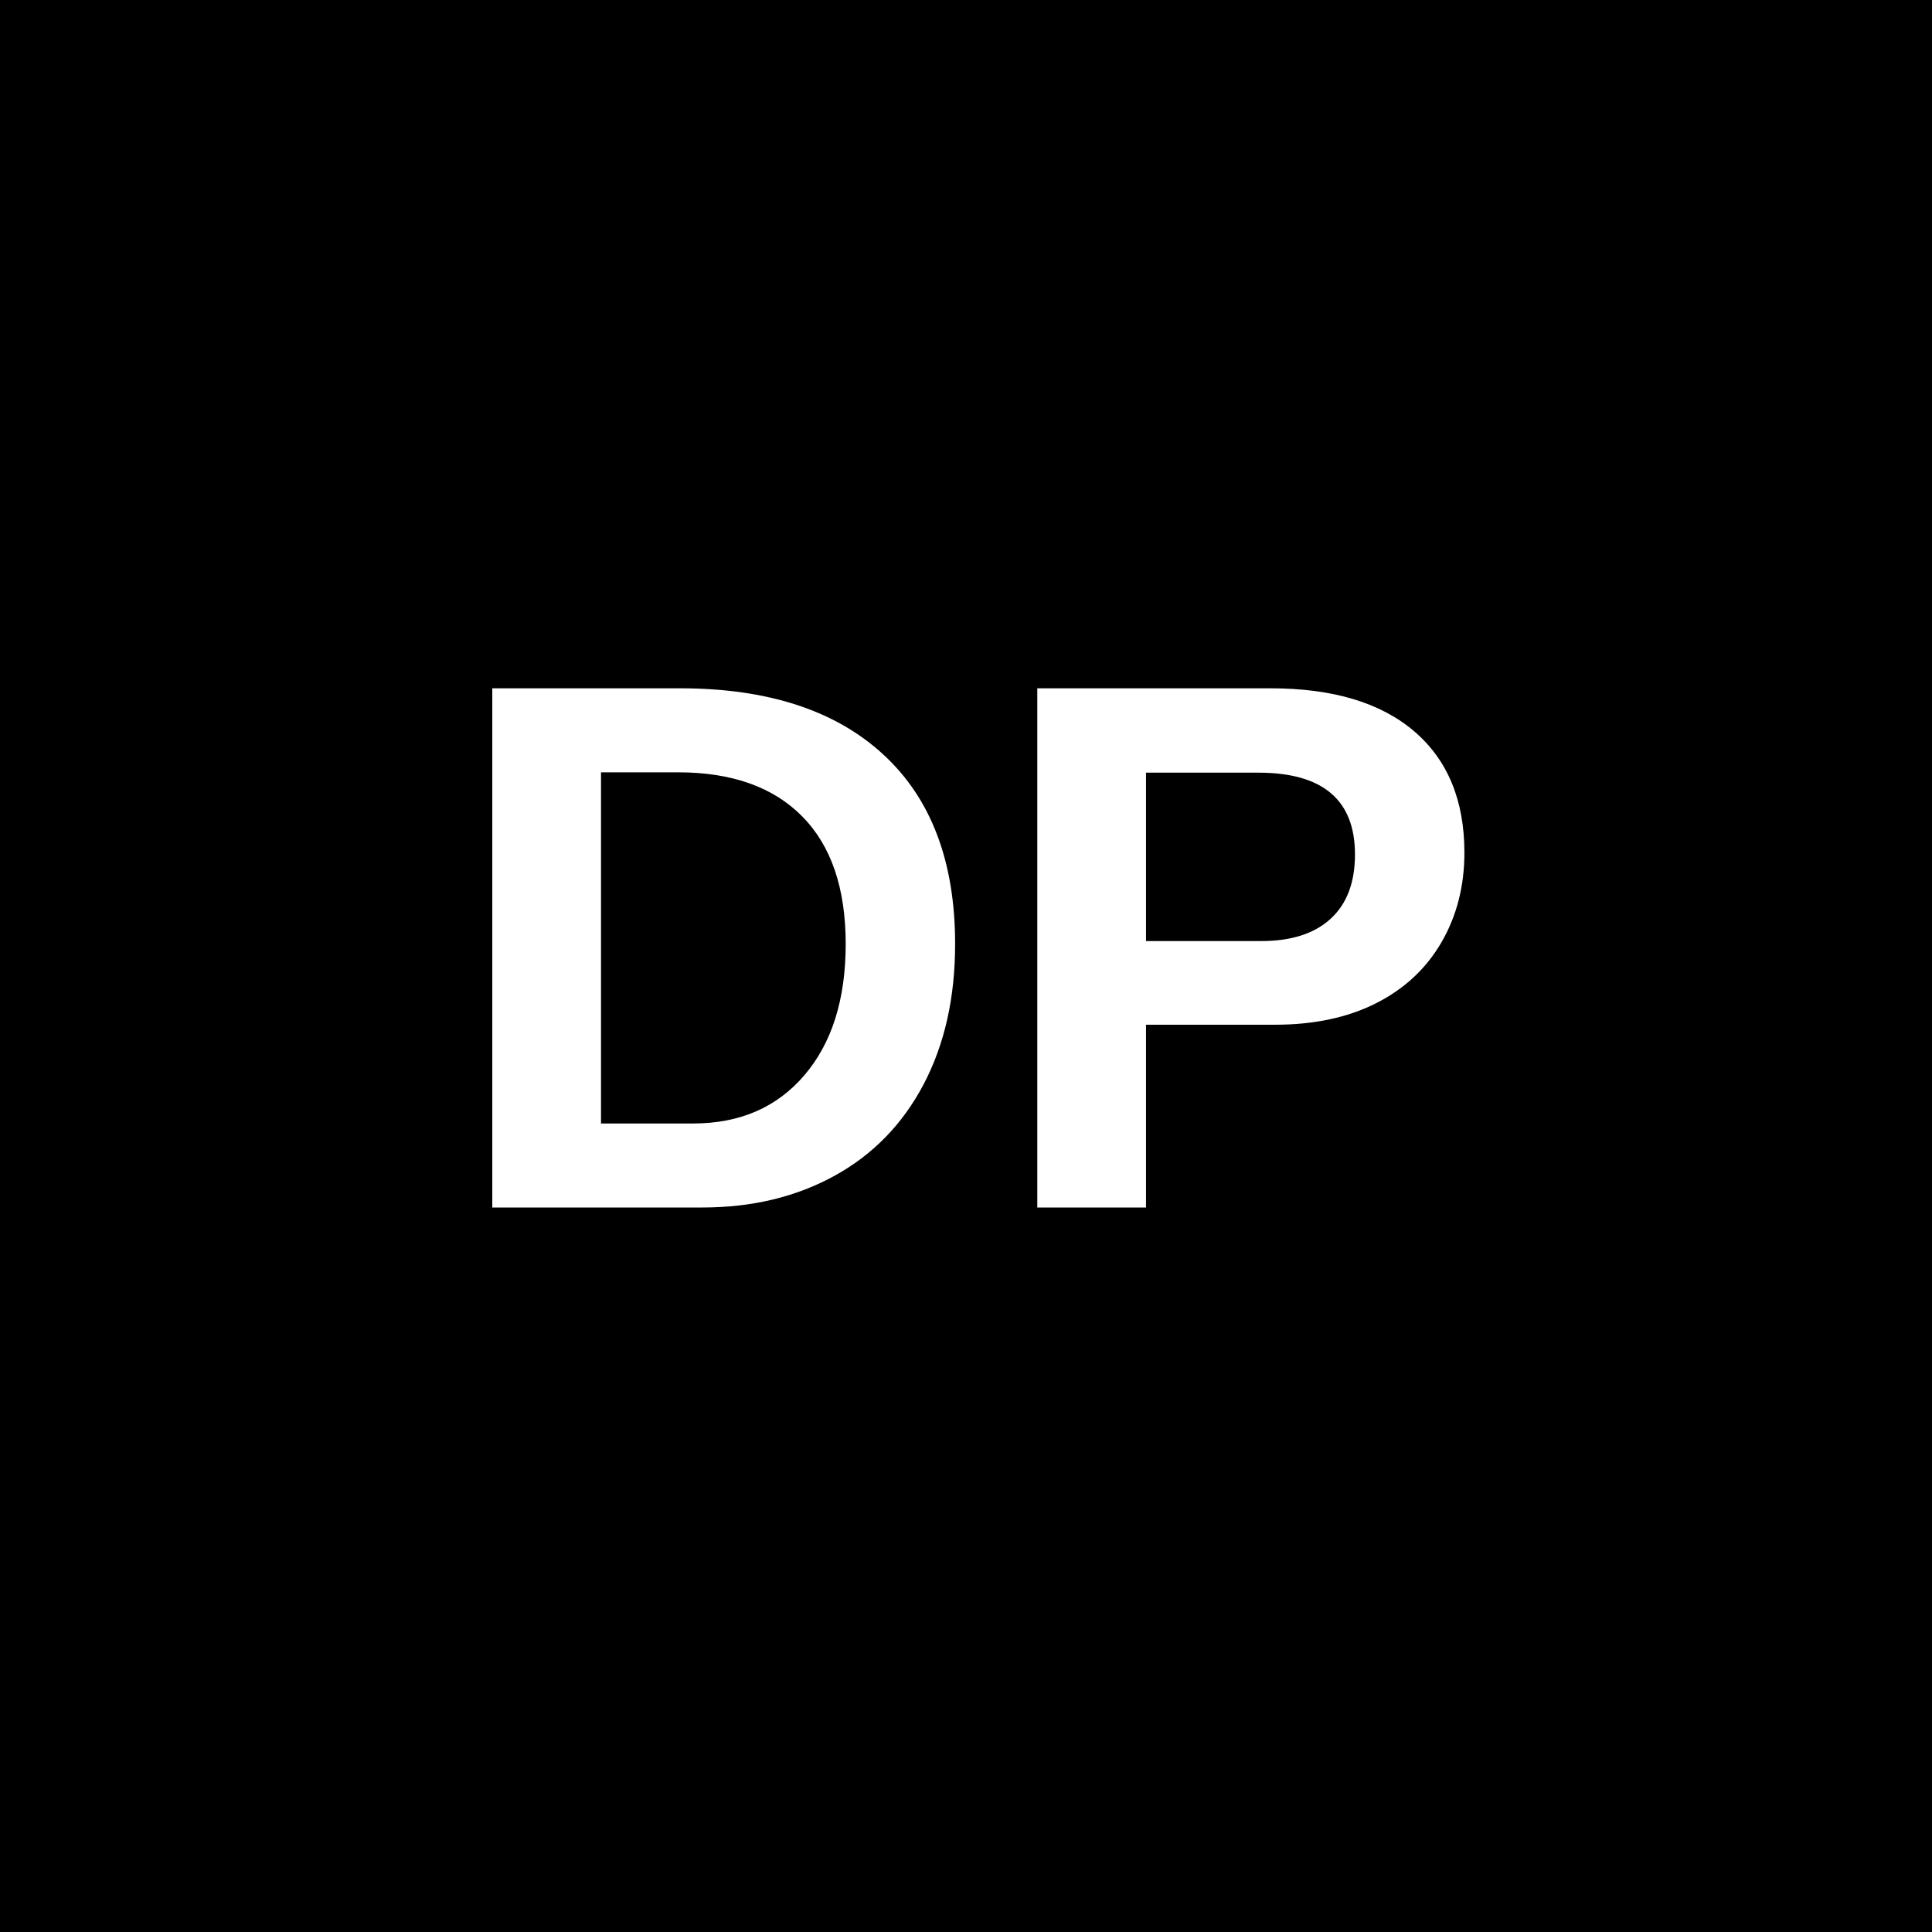
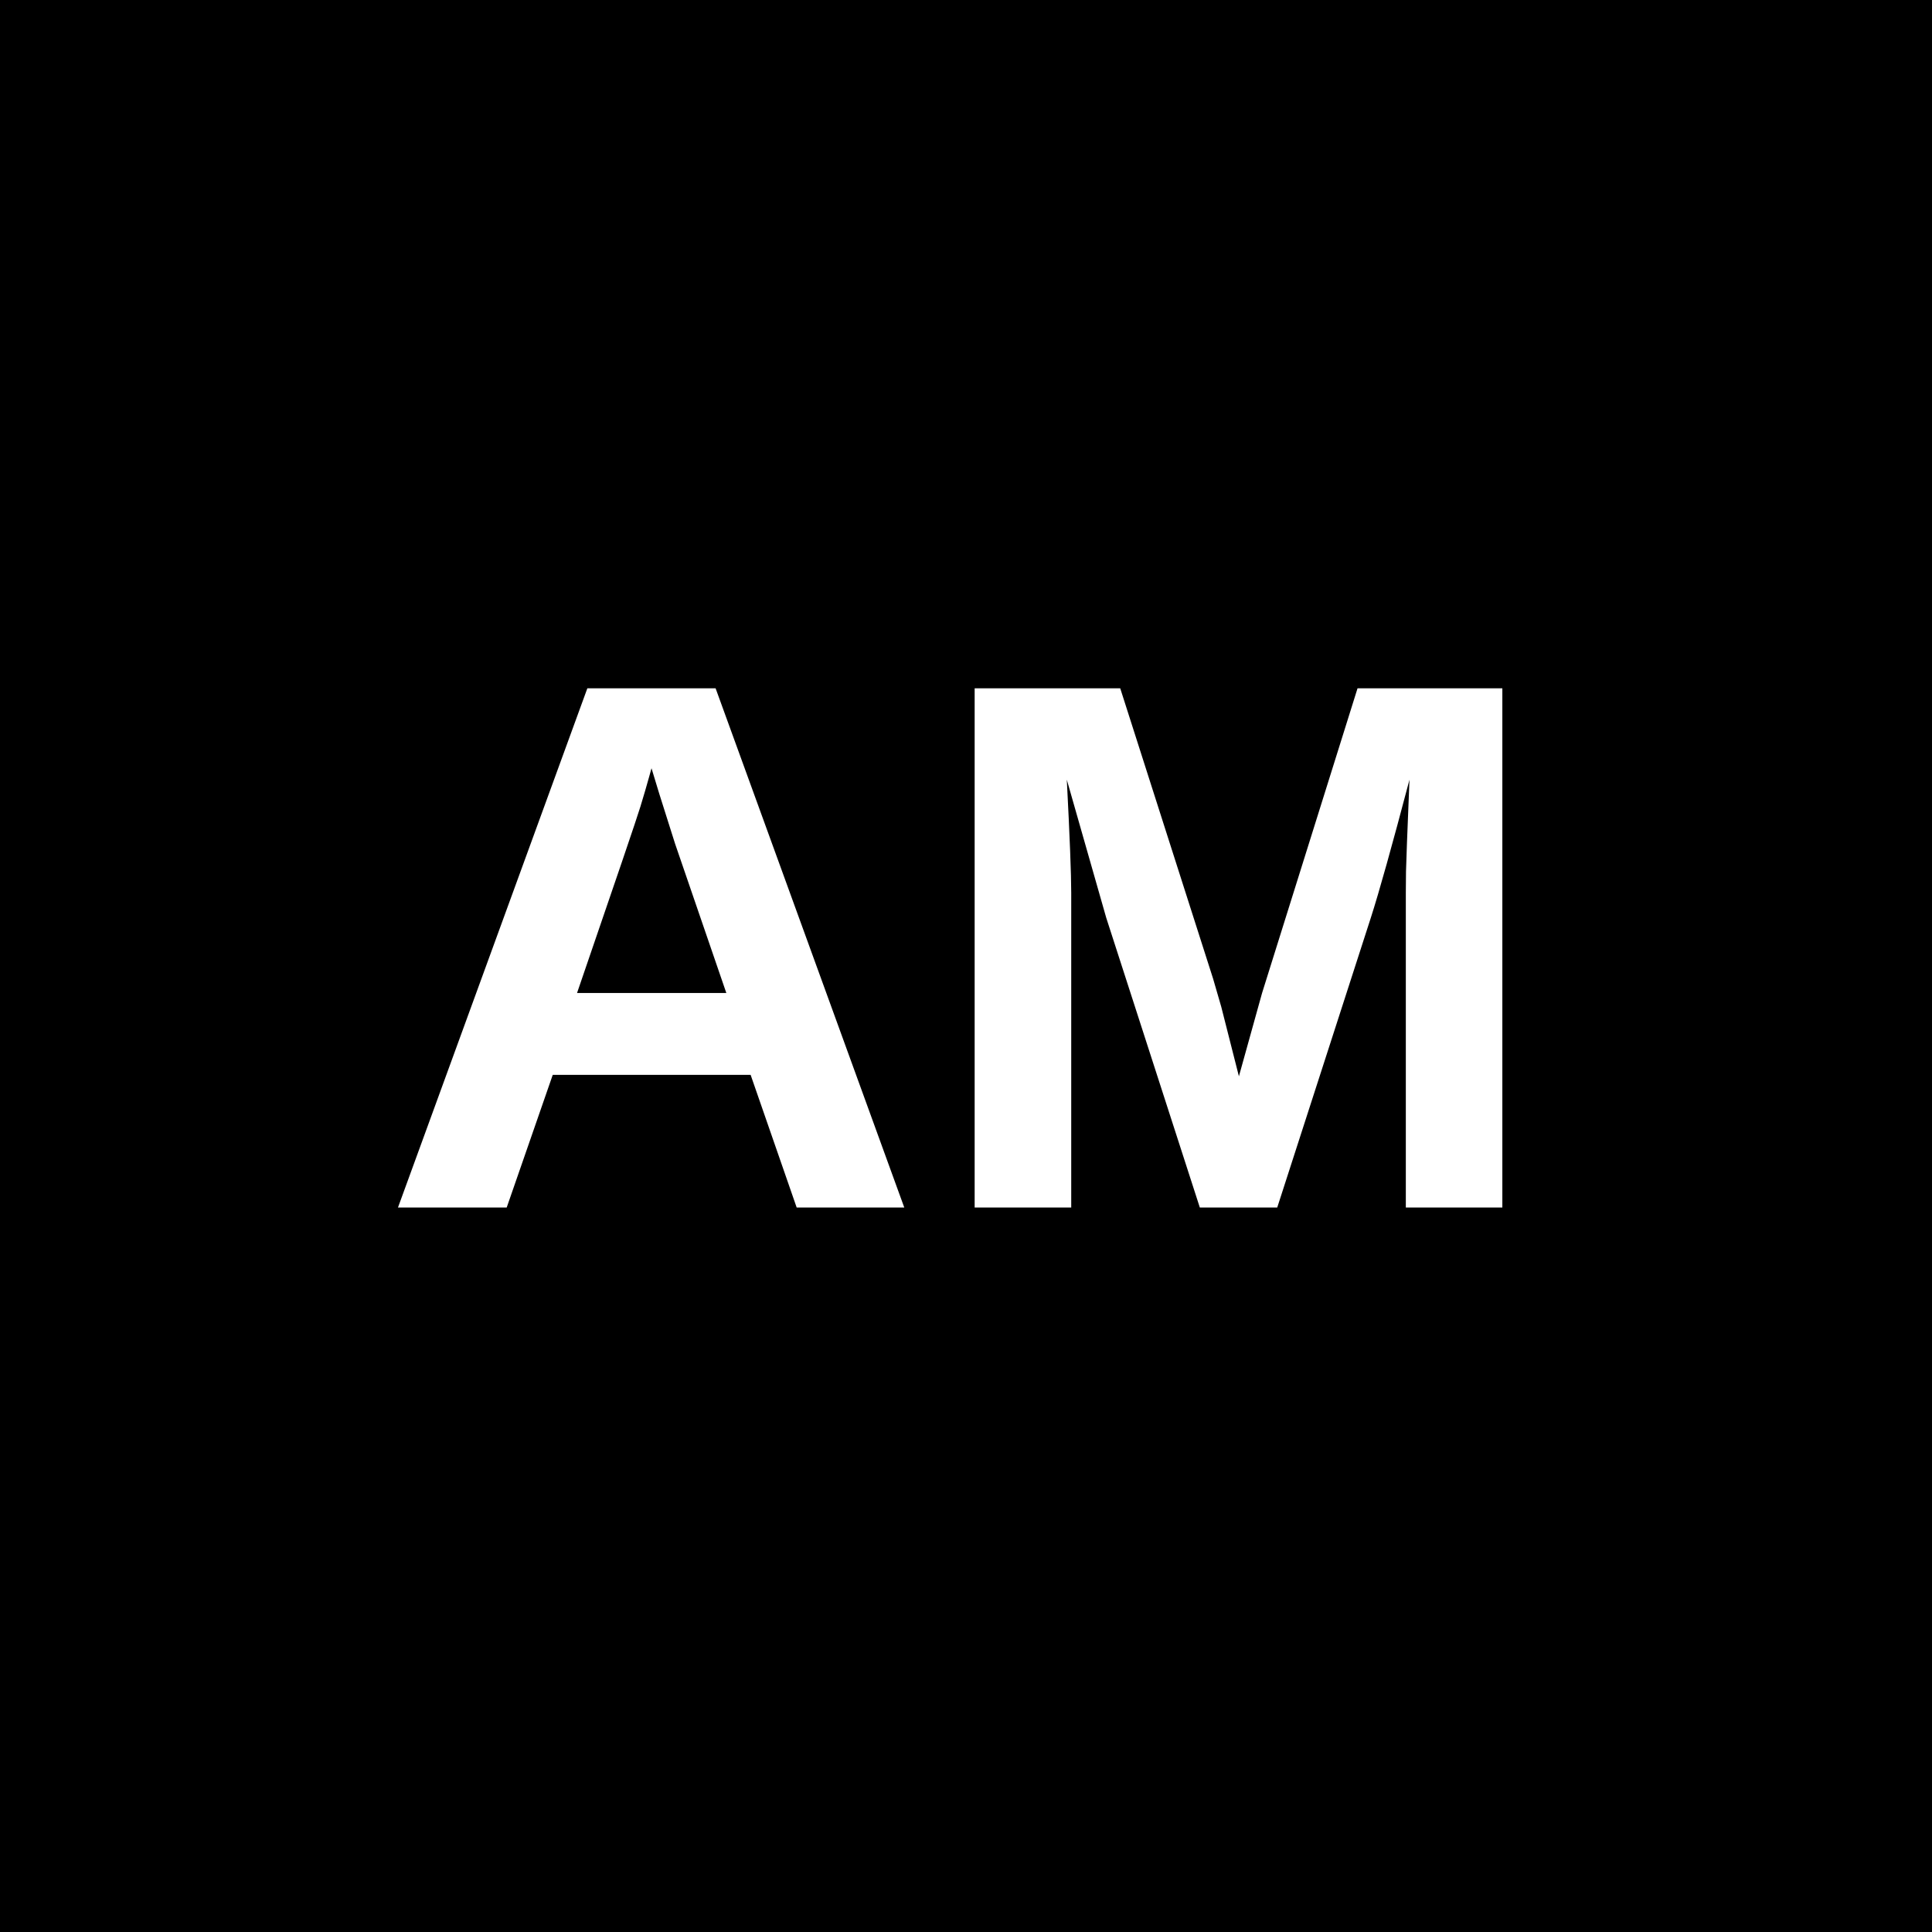
<svg xmlns="http://www.w3.org/2000/svg" width="512" height="512">
  <rect width="512" height="512" fill="#000000" />
-   <text x="256" y="320" font-family="Arial, sans-serif" font-size="200" fill="#ffffff" text-anchor="middle" font-weight="bold">DP</text>
+   <text x="256" y="320" font-family="Arial, sans-serif" font-size="200" fill="#ffffff" text-anchor="middle" font-weight="bold">AM</text>
</svg>
